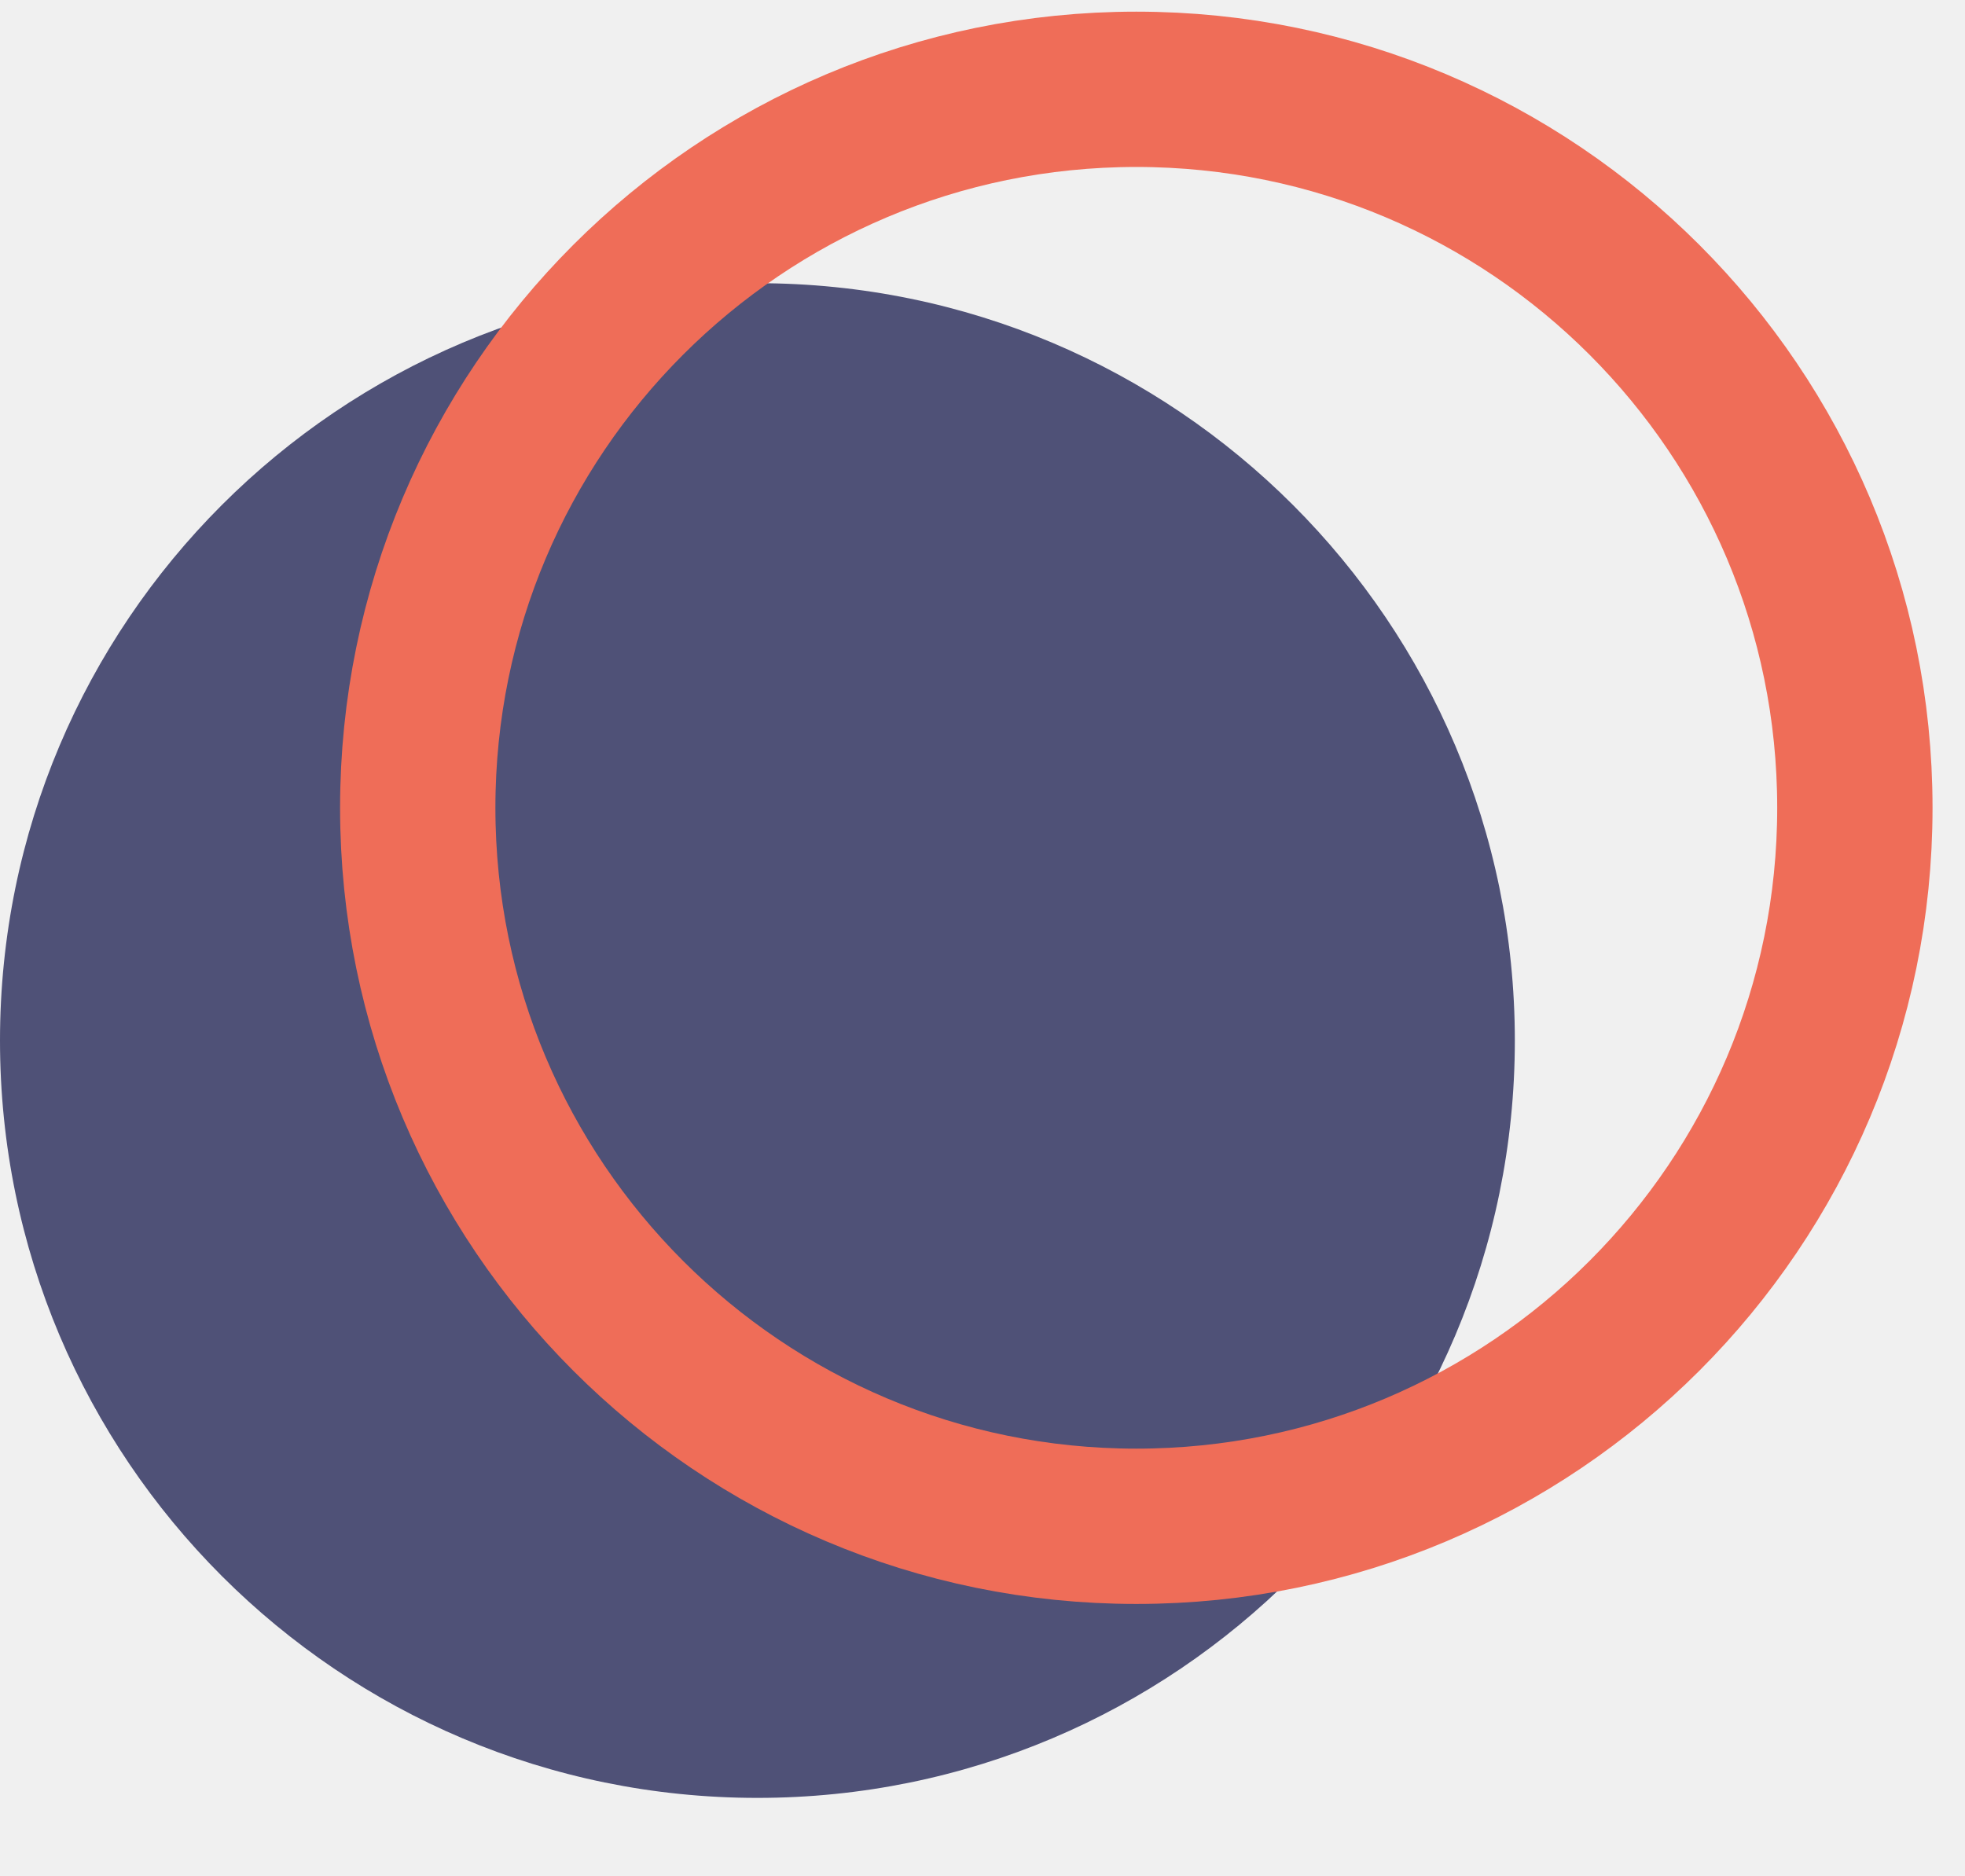
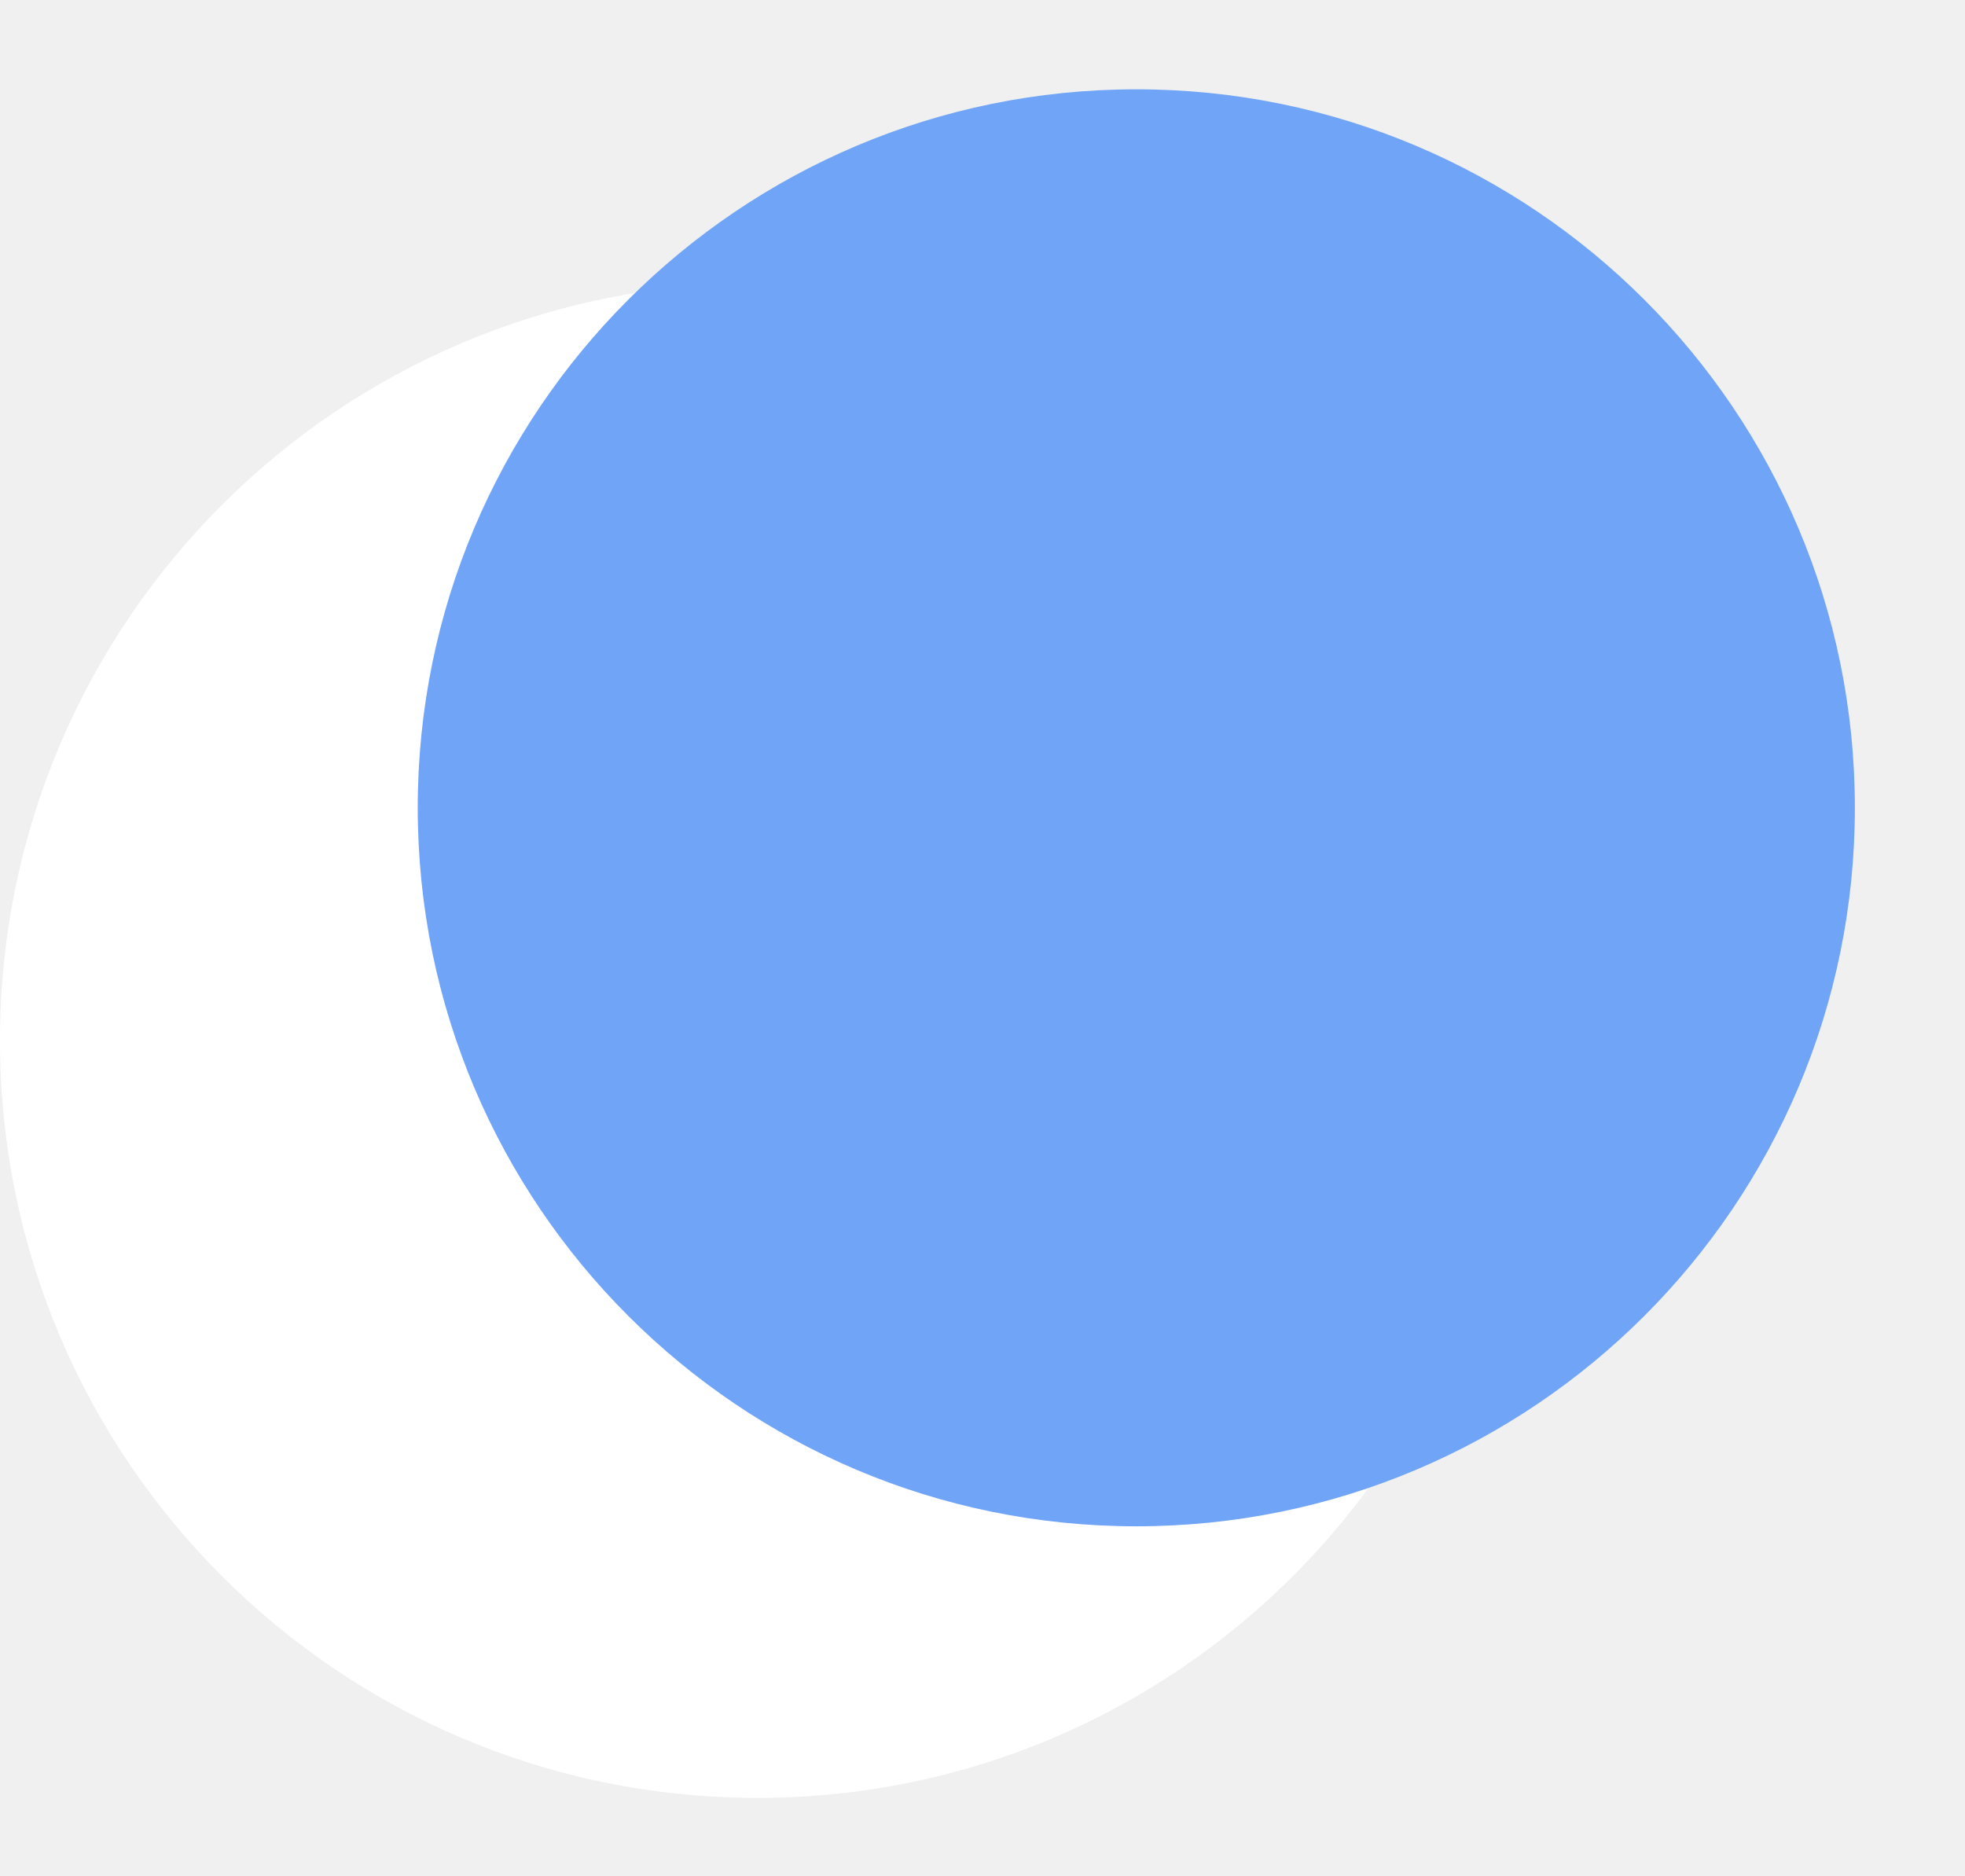
<svg xmlns="http://www.w3.org/2000/svg" width="22" height="21" viewBox="0 0 22 21" fill="none">
-   <path d="M8.48 20.131C13.163 20.131 16.96 16.334 16.96 11.651C16.96 6.967 13.163 3.171 8.48 3.171C3.797 3.171 0 6.967 0 11.651C0 16.334 3.797 20.131 8.48 20.131Z" fill="#4F5177" />
-   <path d="M20.767 9.045C20.767 13.488 17.165 17.09 12.722 17.09C8.279 17.09 4.677 13.488 4.677 9.045C4.677 4.602 8.279 1 12.722 1C17.165 1 20.767 4.602 20.767 9.045Z" stroke="#EF6D58" stroke-width="1.739" />
+   <path d="M8.48 20.131C13.163 20.131 16.96 16.334 16.96 11.651C16.96 6.967 13.163 3.171 8.48 3.171C3.797 3.171 0 6.967 0 11.651C0 16.334 3.797 20.131 8.48 20.131Z" fill="#FFFFFF" />
+   <path d="M20.767 9.045C20.767 13.488 17.165 17.09 12.722 17.09C8.279 17.09 4.677 13.488 4.677 9.045C4.677 4.602 8.279 1 12.722 1C17.165 1 20.767 4.602 20.767 9.045Z" fill="#70a4f6" stroke-width="1.739" />
</svg>
